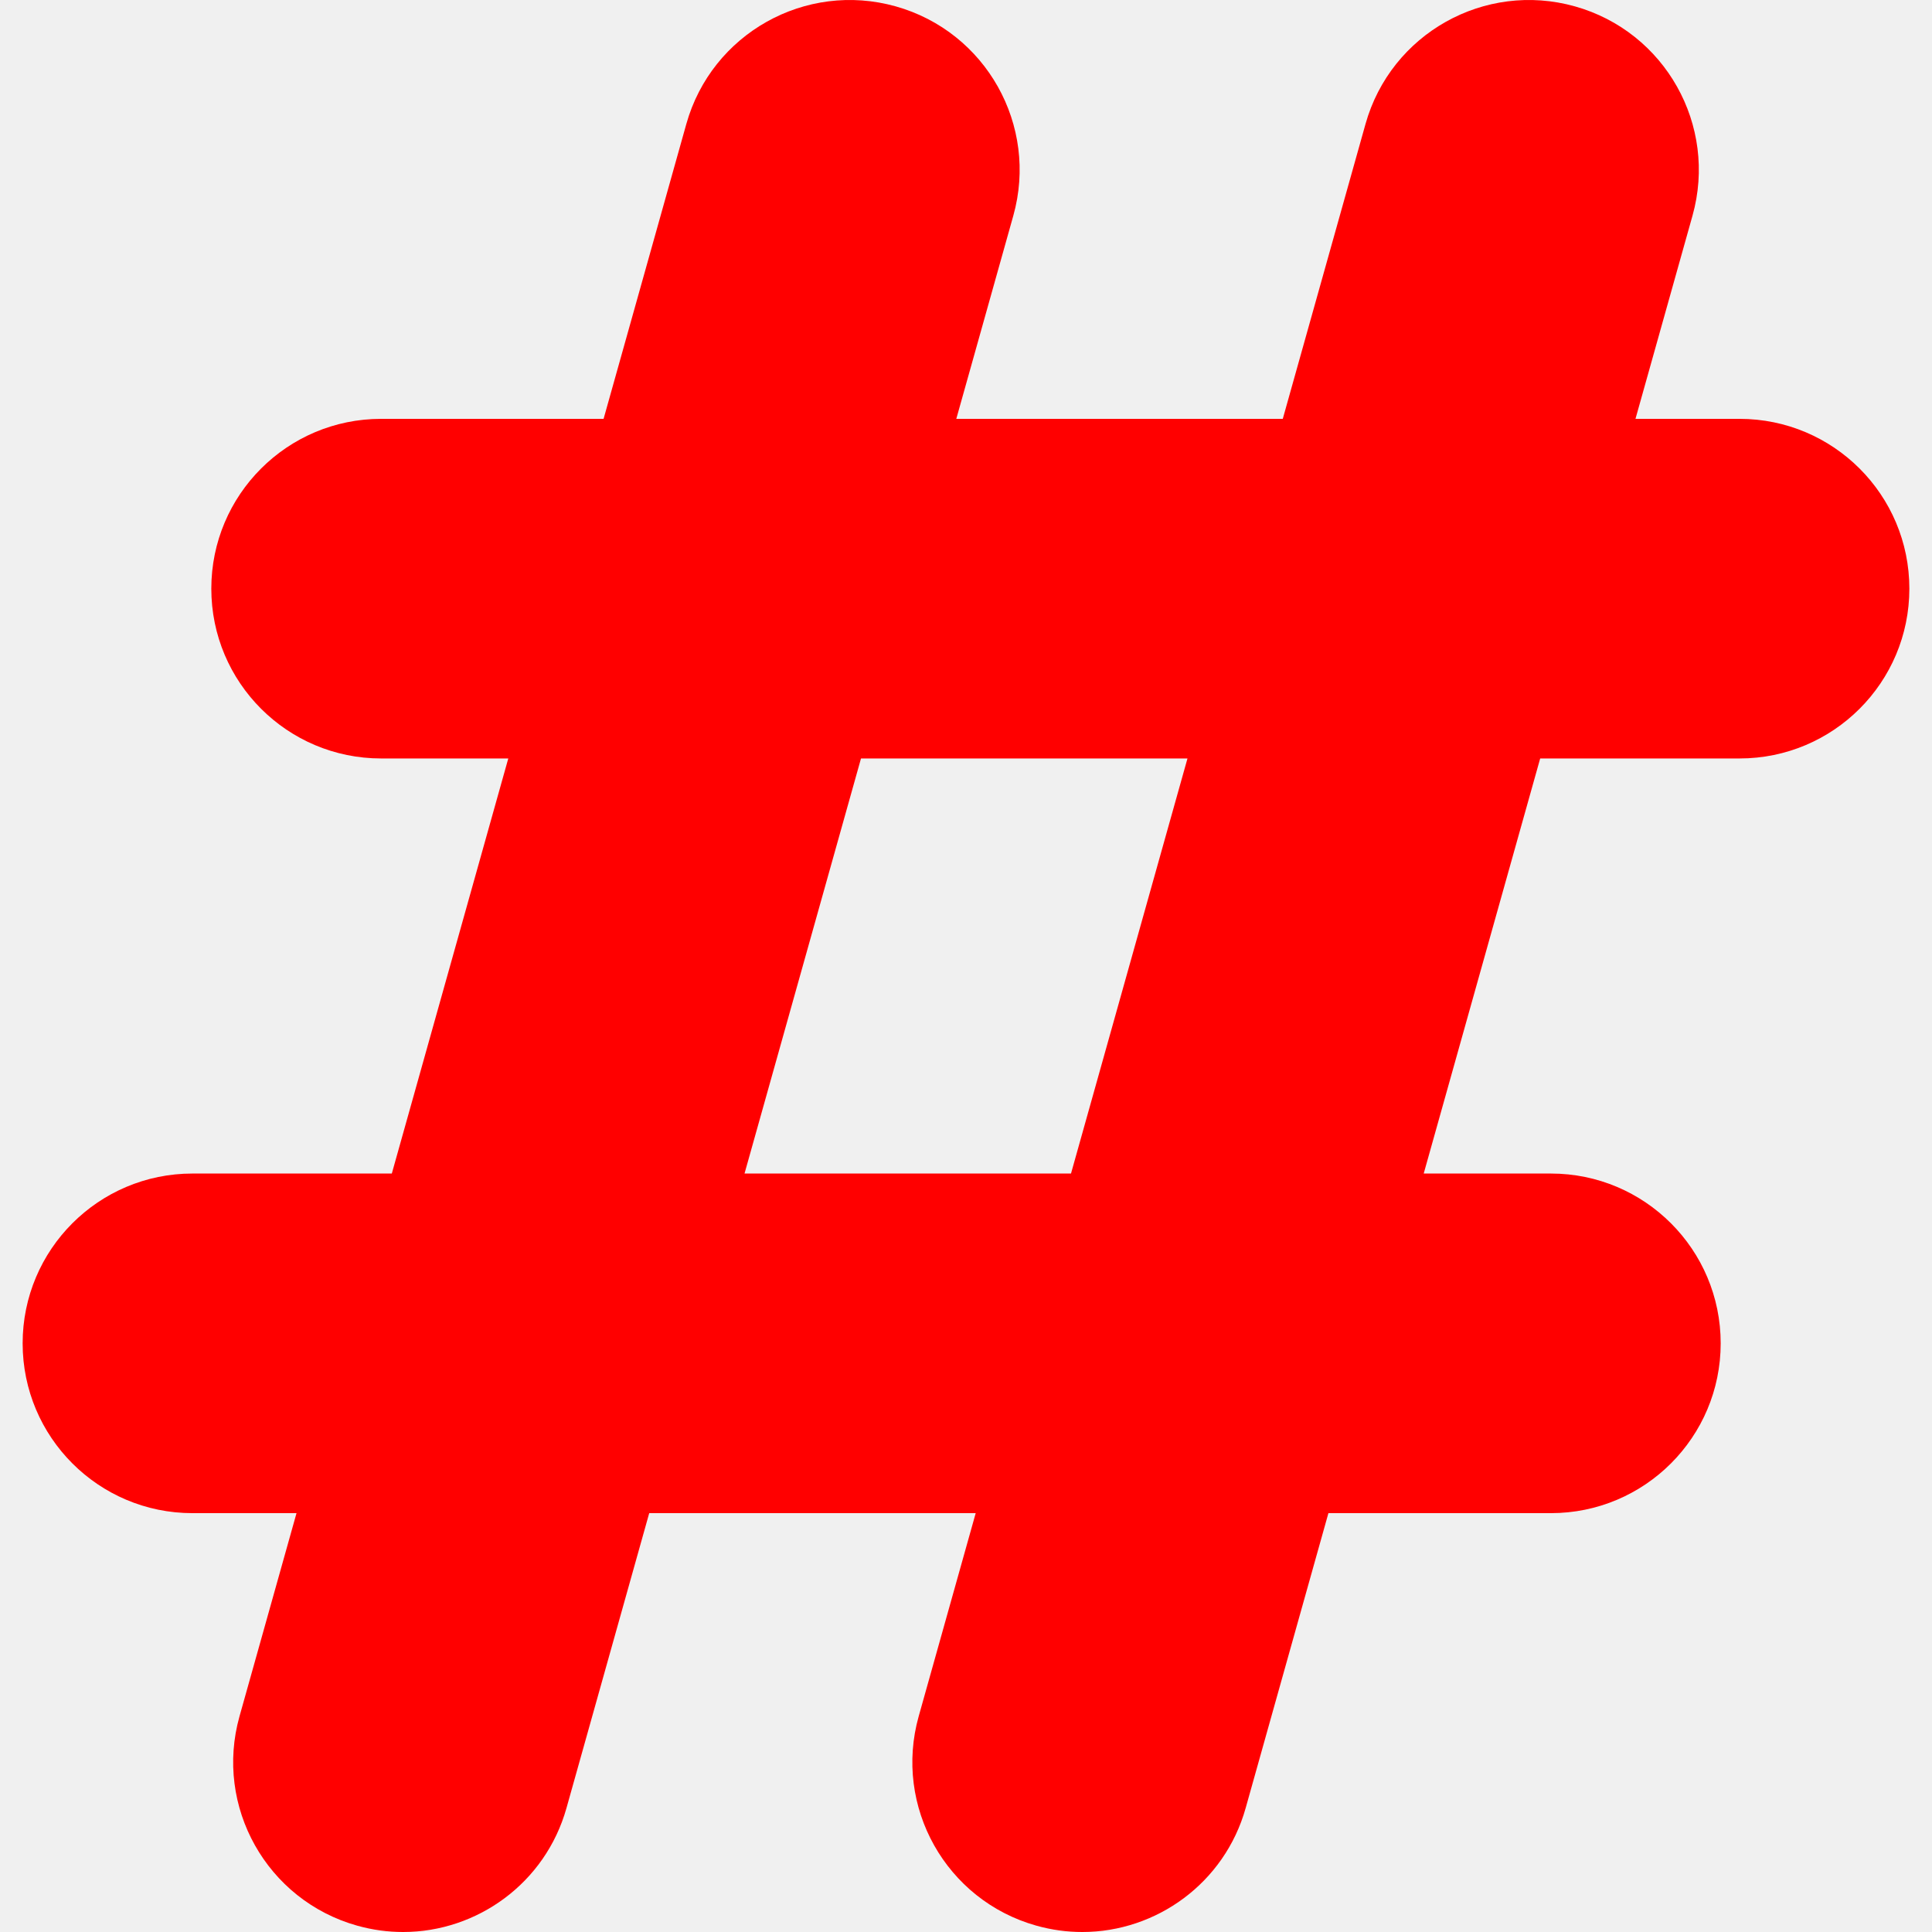
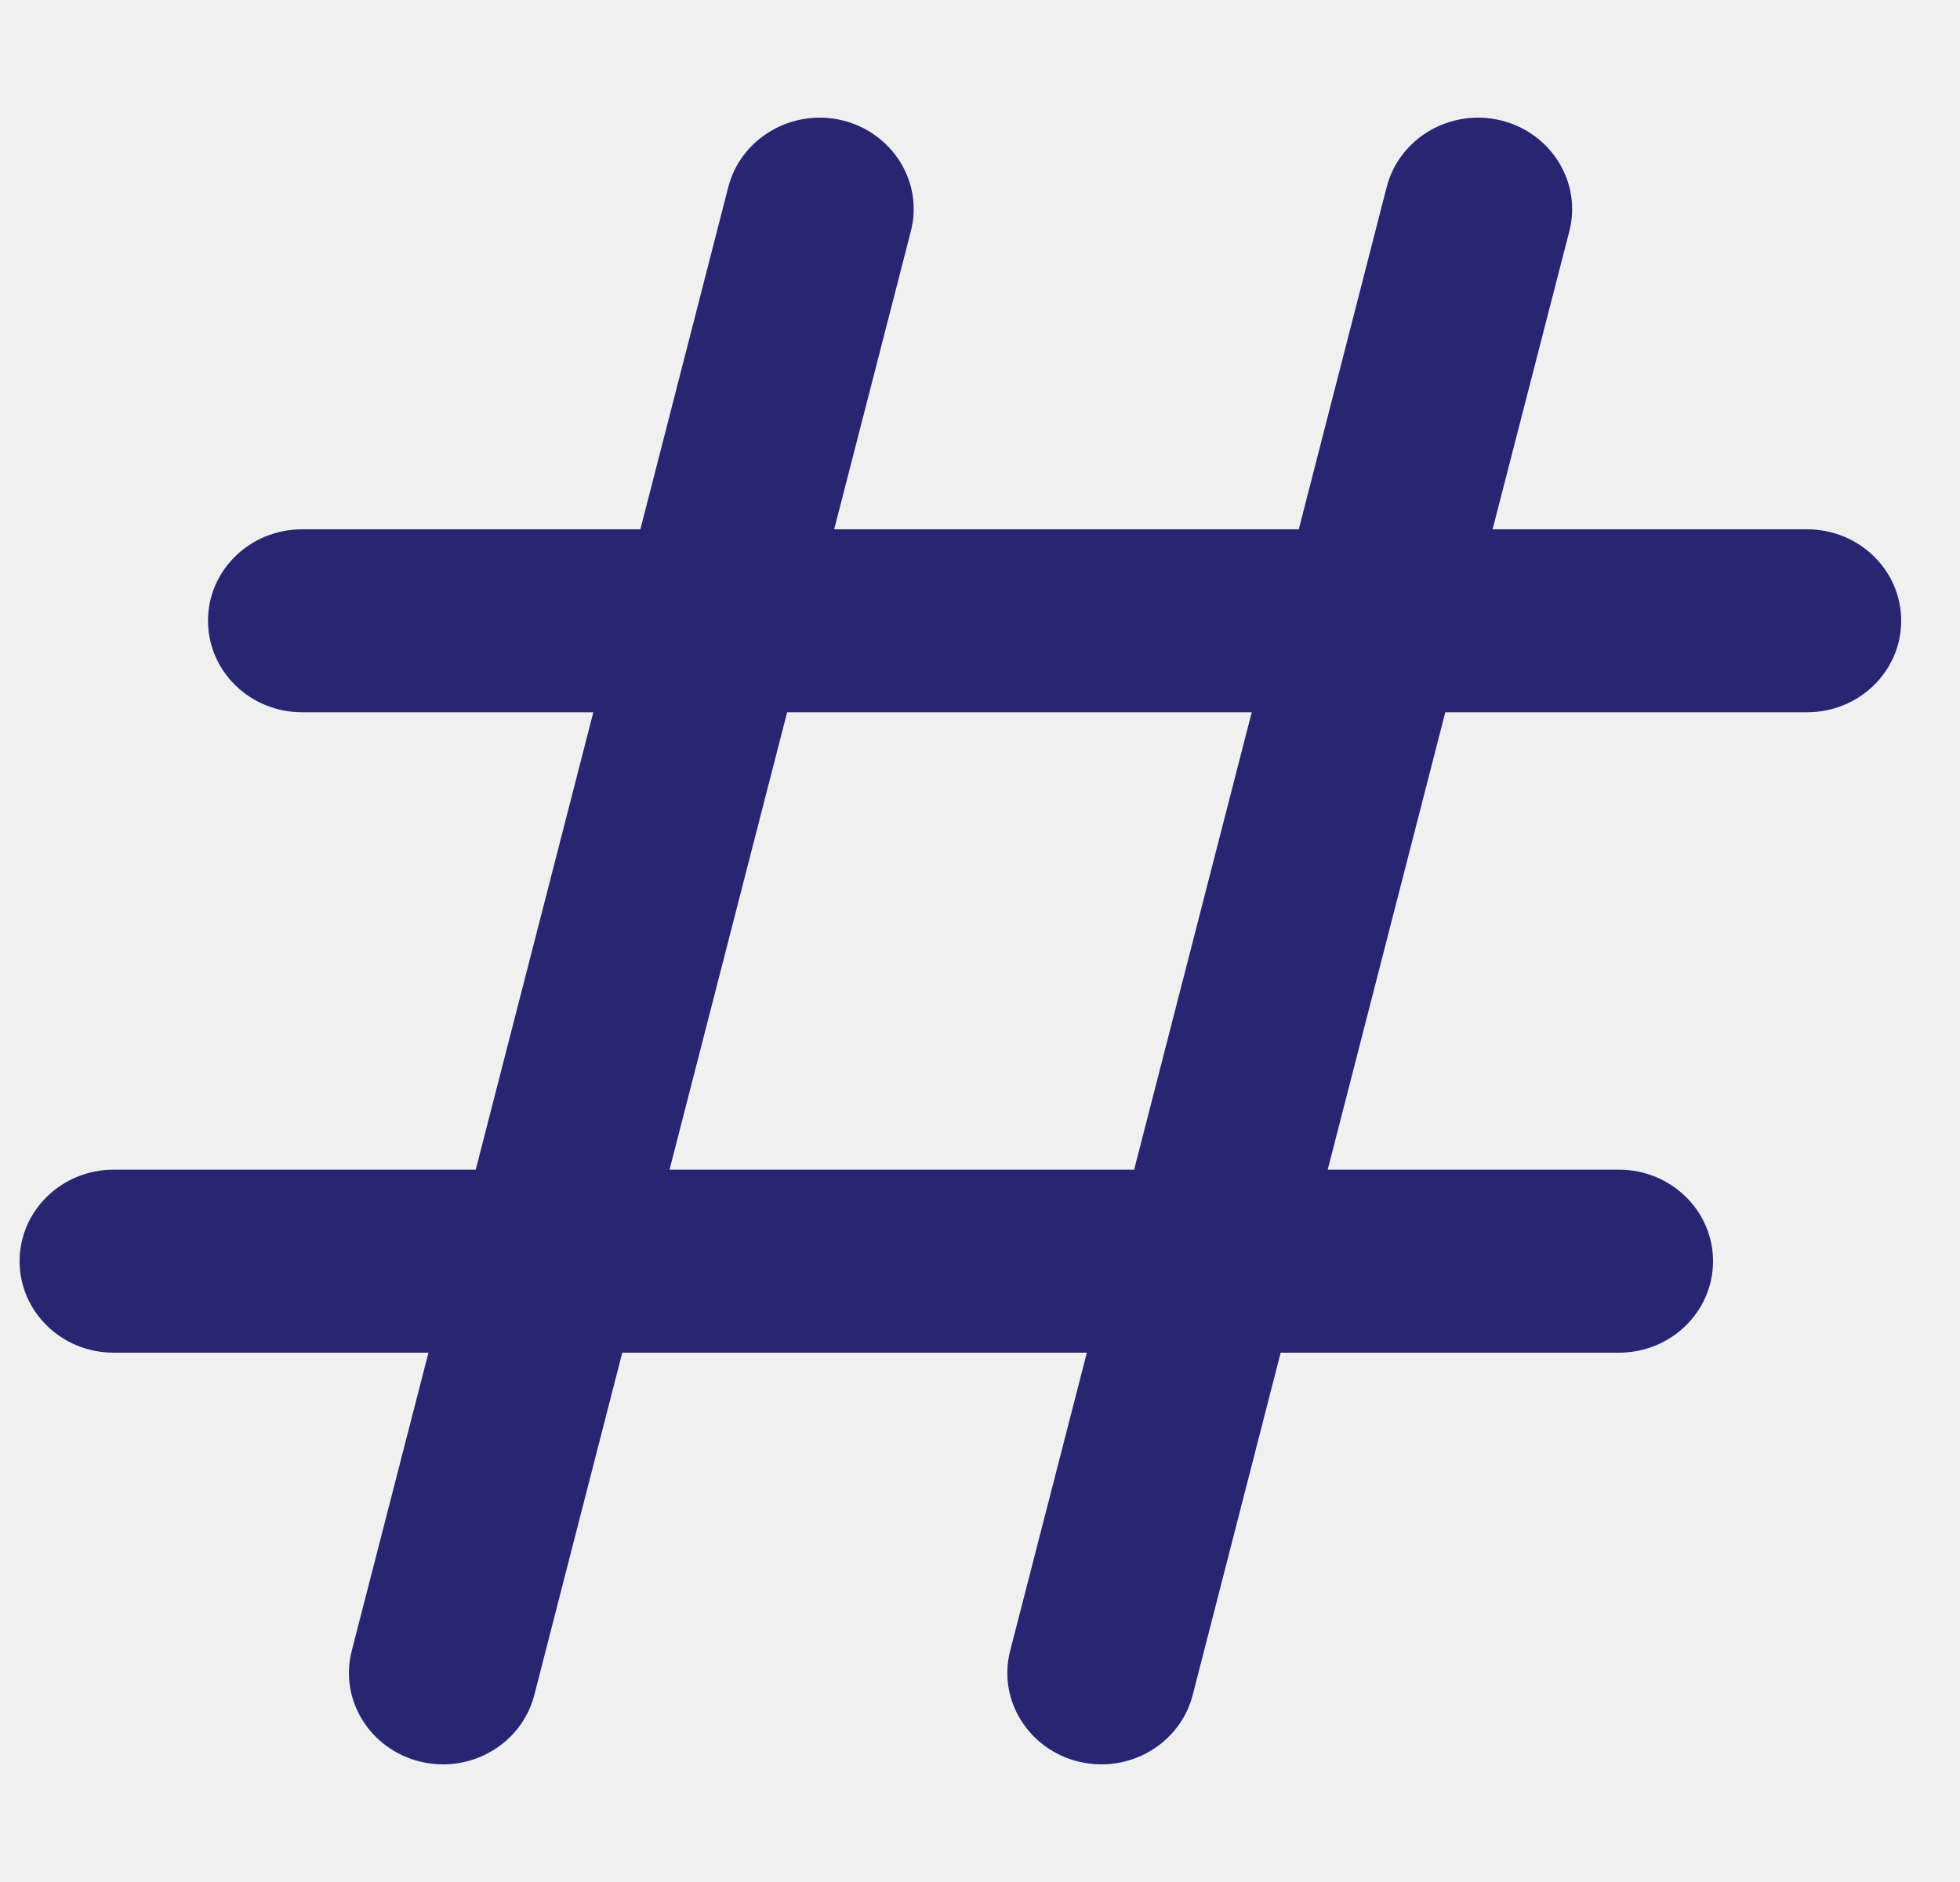
- <svg xmlns="http://www.w3.org/2000/svg" version="1.1" width="512" height="512" x="0" y="0" viewBox="0 0 512 512" style="enable-background:new 0 0 512 512" xml:space="preserve" class="" id="svg8">
-   <defs id="defs12" />
-   <g id="g6">
-     <g id="g4">
-       <path d="m461 111h-27.58l15.106-53.832c6.715-23.928-7.239-48.768-31.166-55.482-23.927-6.718-48.768 7.239-55.482 31.167l-21.929 78.147h-86.52l15.106-53.832c6.714-23.928-7.239-48.768-31.167-55.482-23.927-6.718-48.767 7.239-55.482 31.167l-21.929 78.147h-58.957c-24.853 0-45 20.147-45 45s20.147 45 45 45h33.702l-30.867 110h-52.835c-24.853 0-45 20.147-45 45s20.147 45 45 45h27.58l-15.106 53.833c-6.715 23.927 7.239 48.768 31.167 55.482 4.066 1.142 8.157 1.686 12.182 1.686 19.662 0 37.727-12.991 43.3-32.852l21.928-78.149h86.52l-15.106 53.833c-6.714 23.927 7.239 48.768 31.167 55.482 4.066 1.142 8.157 1.686 12.182 1.686 19.662 0 37.727-12.991 43.3-32.852l21.929-78.149h58.957c24.853 0 45-20.147 45-45s-20.147-45-45-45h-33.702l30.867-110h52.835c24.853 0 45-20.147 45-45s-20.147-45-45-45zm-177.173 200h-86.52l30.867-110h86.52z" fill="#fd2ca9" data-original="#000000" style="fill:#ff0000;fill-opacity:1" class="" id="path2" />
-     </g>
+ <svg xmlns="http://www.w3.org/2000/svg" width="25" height="24" viewBox="0 0 25 24" fill="none">
+   <g clip-path="url(#clip0_290_2737)">
+     <path d="M23.053 6.75H19.038L20.017 2.949C20.178 2.325 19.785 1.692 19.143 1.535C18.501 1.38 17.85 1.759 17.688 2.383L16.566 6.75H10.64L11.618 2.949C11.78 2.325 11.387 1.692 10.745 1.535C10.106 1.38 9.452 1.759 9.29 2.383L8.168 6.75H3.853C3.19 6.75 2.653 7.272 2.653 7.916C2.653 8.561 3.19 9.083 3.853 9.083H7.568L6.068 14.916H1.45C0.787 14.916 0.25 15.439 0.25 16.083C0.25 16.728 0.787 17.25 1.45 17.25H5.465L4.487 21.05C4.325 21.675 4.718 22.308 5.36 22.465C5.459 22.488 5.555 22.5 5.651 22.5C6.188 22.5 6.677 22.147 6.815 21.616L7.937 17.25H13.863L12.885 21.05C12.723 21.675 13.116 22.308 13.758 22.465C13.857 22.488 13.953 22.5 14.049 22.5C14.586 22.5 15.075 22.147 15.213 21.616L16.335 17.25H20.649C21.313 17.25 21.85 16.728 21.85 16.083C21.85 15.439 21.313 14.916 20.649 14.916H16.935L18.435 9.083H23.05C23.713 9.083 24.25 8.561 24.25 7.916C24.25 7.272 23.713 6.75 23.05 6.75H23.053ZM14.466 14.916H8.54L10.04 9.083H15.966L14.466 14.916Z" fill="#282573" />
  </g>
+   <defs>
+     <clipPath id="clip0_290_2737">
+       <rect width="24" height="24" fill="white" transform="translate(0.25)" />
+     </clipPath>
+   </defs>
</svg>
